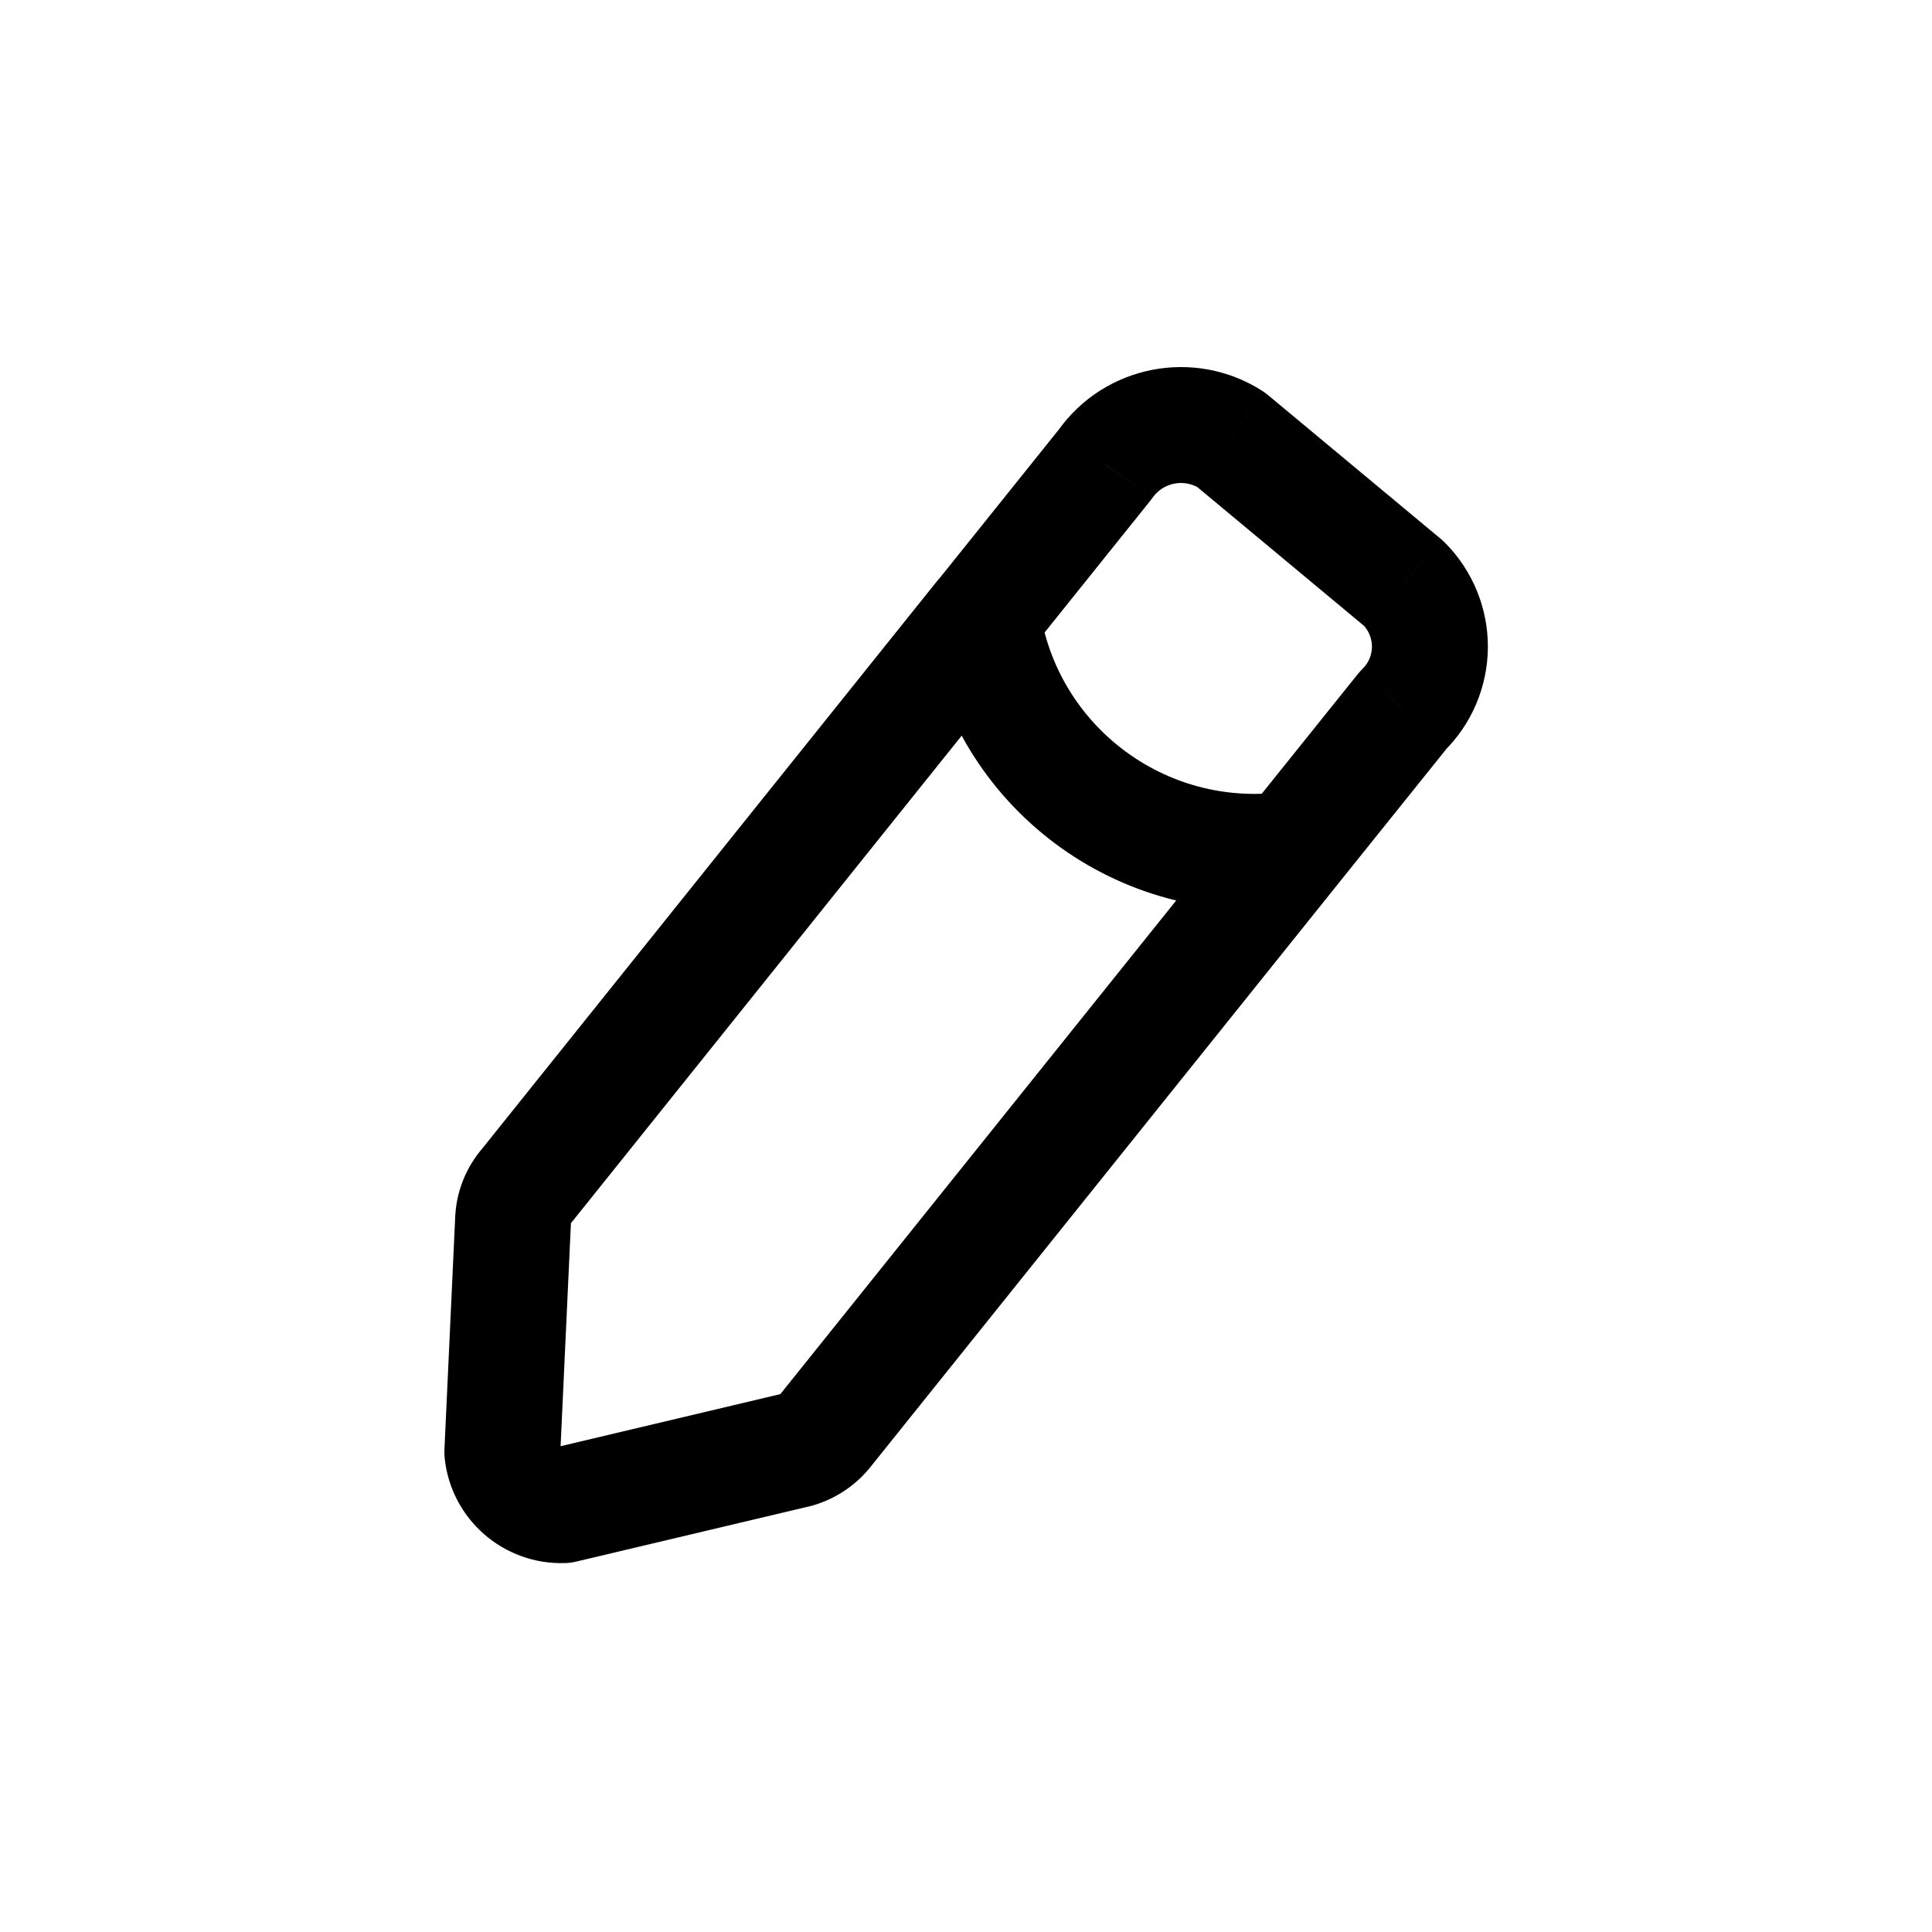
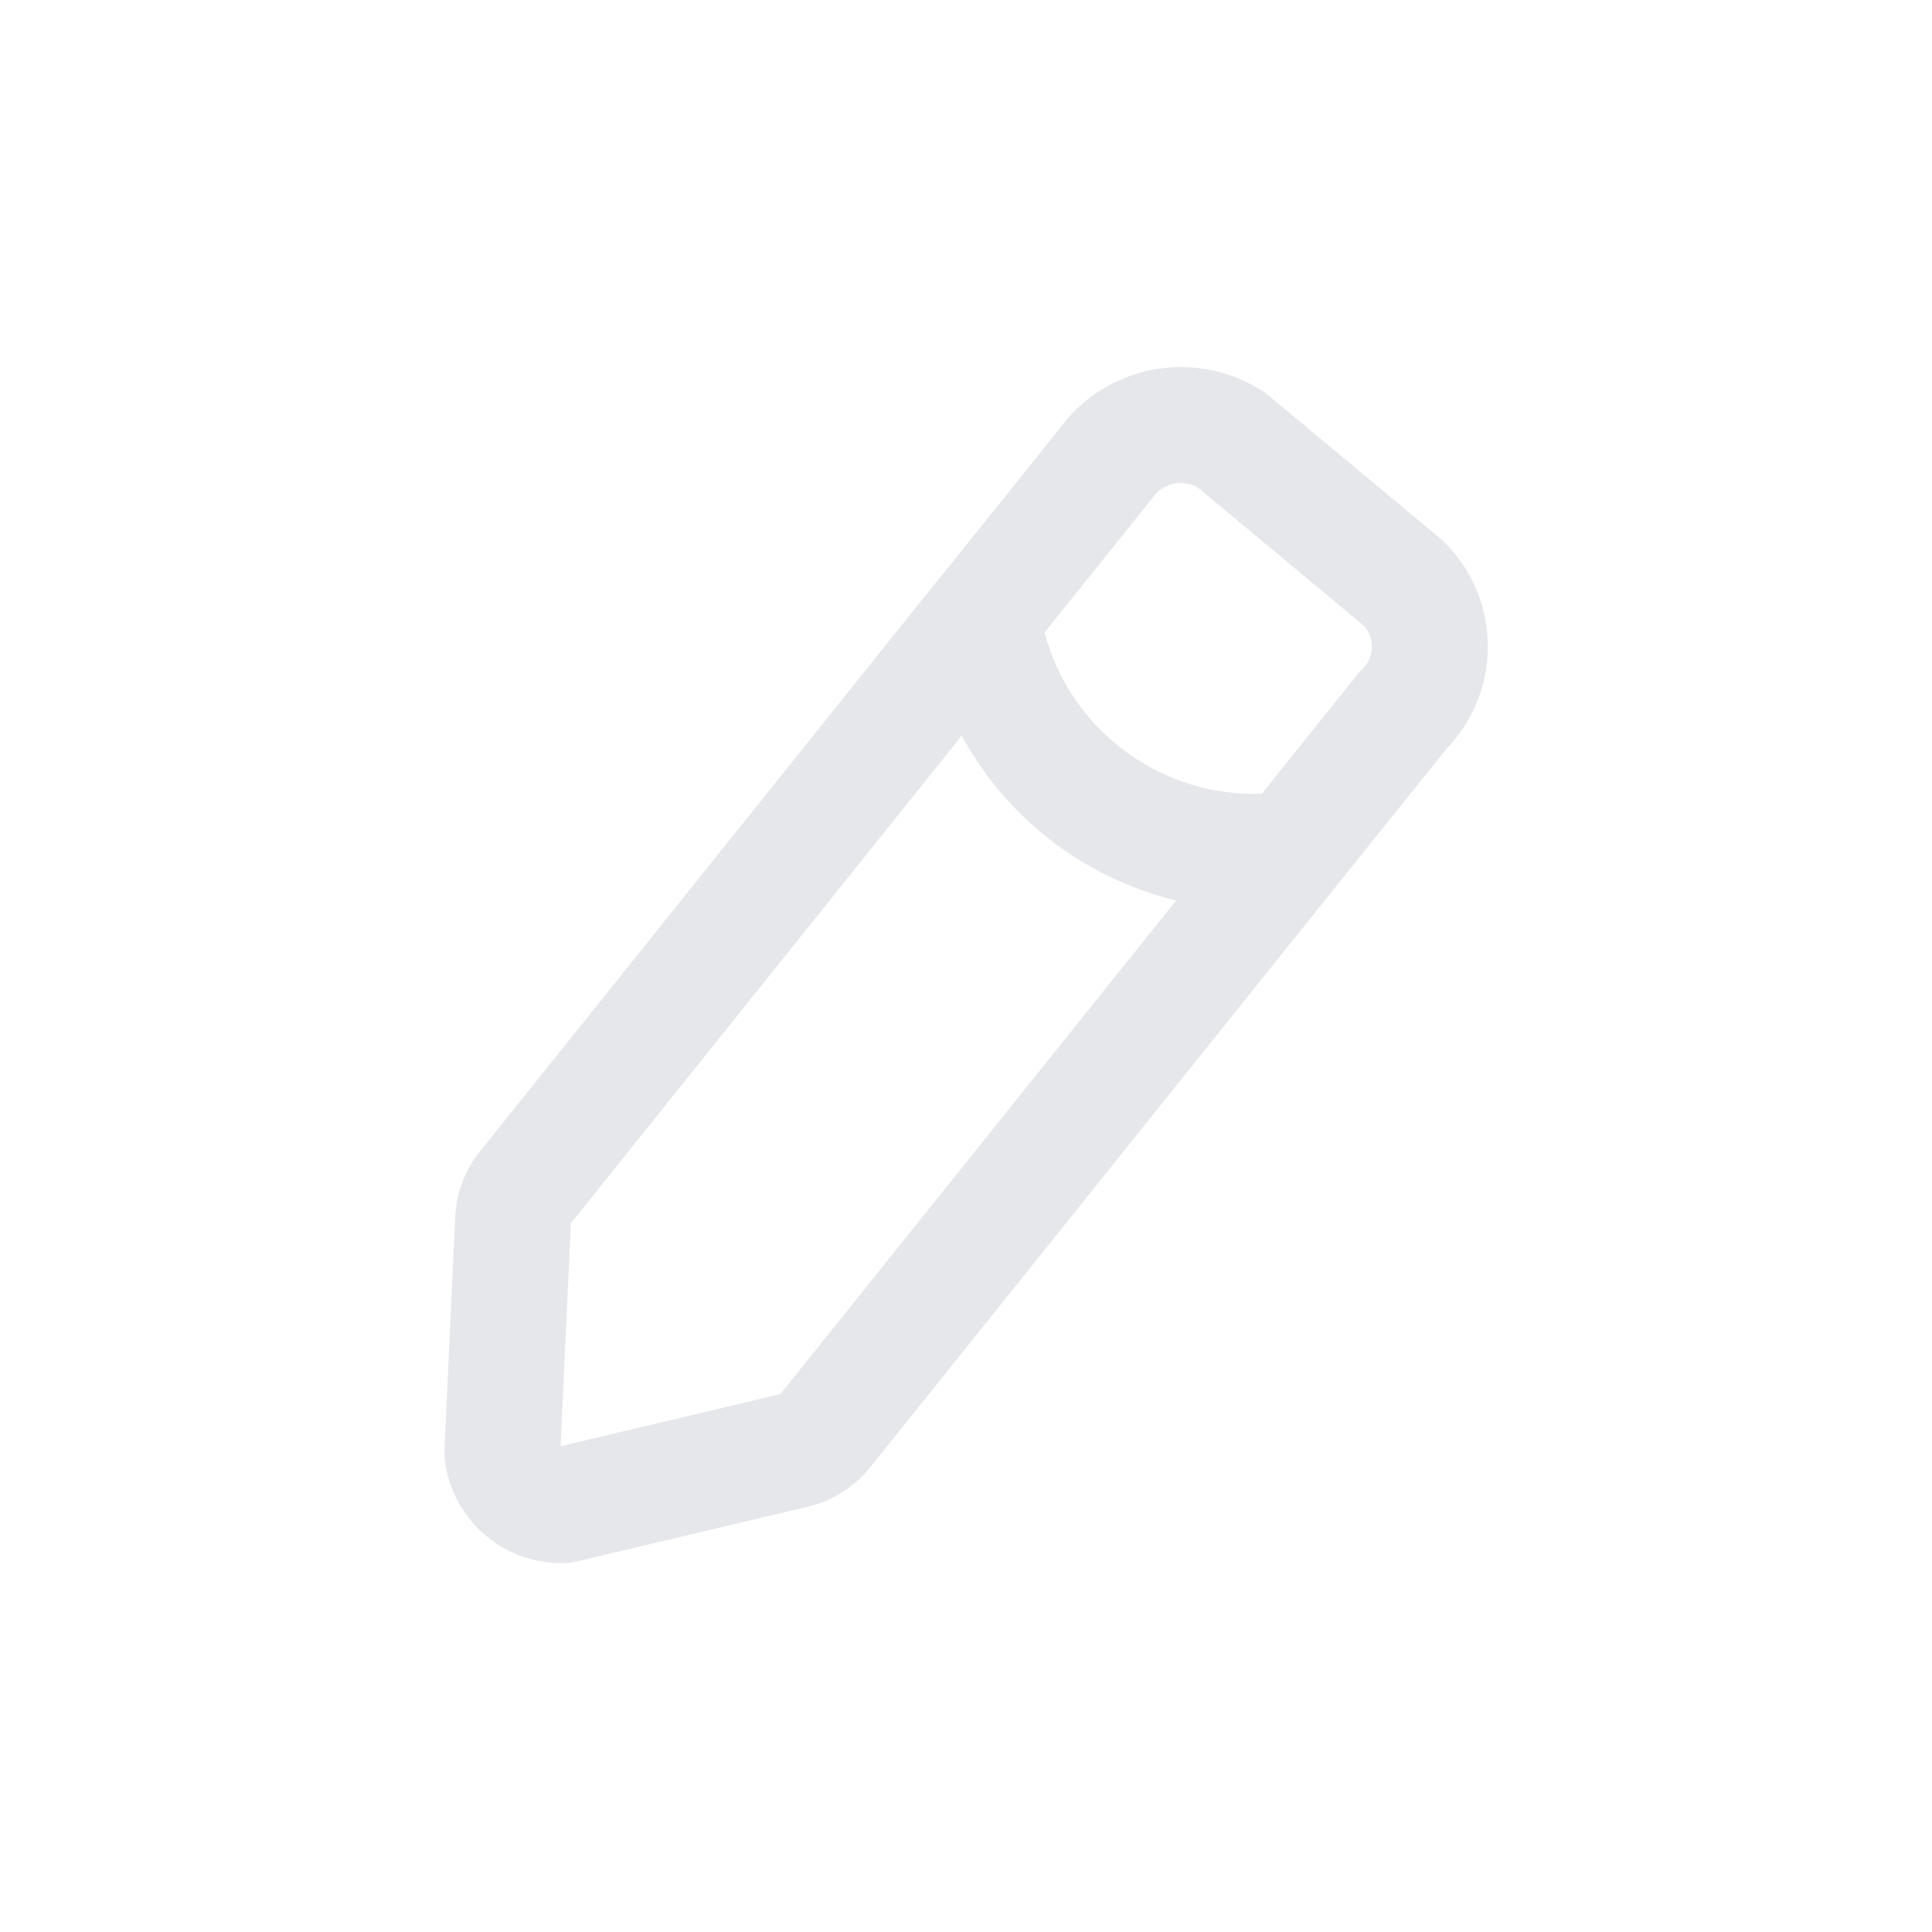
<svg xmlns="http://www.w3.org/2000/svg" width="800px" height="800px" viewBox="0 -0.5 25 25" fill="none">
-   <path d="M13.294 7.959C13.553 7.636 13.501 7.164 13.178 6.905C12.855 6.645 12.383 6.697 12.124 7.021L13.294 7.959ZM6.811 14.849L7.379 15.338C7.385 15.332 7.391 15.325 7.396 15.318L6.811 14.849ZM6.64 15.267L5.891 15.218L5.891 15.232L6.64 15.267ZM6.5 18.29L5.751 18.255C5.749 18.292 5.75 18.33 5.754 18.367L6.5 18.29ZM7.287 18.977L7.312 19.726C7.362 19.725 7.411 19.718 7.46 19.706L7.287 18.977ZM10.287 18.266L10.46 18.996L10.472 18.993L10.287 18.266ZM10.672 18.022L11.251 18.499L11.257 18.491L10.672 18.022ZM17.297 10.959C17.556 10.636 17.504 10.164 17.181 9.905C16.858 9.646 16.386 9.697 16.127 10.021L17.297 10.959ZM12.127 7.021C11.868 7.344 11.92 7.816 12.243 8.075C12.566 8.334 13.038 8.282 13.297 7.959L12.127 7.021ZM14.3 5.51L14.885 5.979C14.895 5.967 14.904 5.954 14.914 5.941L14.3 5.51ZM15.929 5.19L16.409 4.613C16.385 4.593 16.36 4.575 16.334 4.558L15.929 5.19ZM18.166 7.052L18.697 6.522C18.68 6.506 18.663 6.49 18.646 6.475L18.166 7.052ZM18.503 7.873L19.253 7.877V7.877L18.503 7.873ZM18.157 8.69L17.632 8.154C17.611 8.175 17.591 8.197 17.572 8.22L18.157 8.69ZM16.127 10.02C15.868 10.343 15.919 10.815 16.242 11.075C16.566 11.334 17.038 11.282 17.297 10.959L16.127 10.02ZM13.454 7.379C13.392 6.969 13.011 6.687 12.601 6.748C12.191 6.809 11.909 7.191 11.97 7.601L13.454 7.379ZM16.813 11.233C17.223 11.177 17.511 10.799 17.455 10.389C17.399 9.978 17.021 9.691 16.611 9.747L16.813 11.233ZM12.124 7.021L6.226 14.38L7.396 15.318L13.294 7.959L12.124 7.021ZM6.243 14.359C6.036 14.6 5.912 14.901 5.892 15.218L7.388 15.316C7.388 15.324 7.385 15.332 7.379 15.338L6.243 14.359ZM5.891 15.232L5.751 18.255L7.249 18.325L7.389 15.302L5.891 15.232ZM5.754 18.367C5.836 19.159 6.516 19.752 7.312 19.726L7.262 18.227C7.259 18.227 7.258 18.227 7.257 18.226C7.255 18.226 7.253 18.225 7.251 18.223C7.25 18.221 7.248 18.22 7.248 18.218C7.247 18.218 7.246 18.216 7.246 18.213L5.754 18.367ZM7.46 19.706L10.46 18.995L10.114 17.536L7.114 18.247L7.46 19.706ZM10.472 18.993C10.777 18.915 11.05 18.742 11.251 18.499L10.093 17.544C10.096 17.542 10.099 17.54 10.102 17.539L10.472 18.993ZM11.257 18.491L17.297 10.959L16.127 10.021L10.087 17.553L11.257 18.491ZM13.297 7.959L14.885 5.979L13.715 5.041L12.127 7.021L13.297 7.959ZM14.914 5.941C15.052 5.744 15.321 5.691 15.524 5.821L16.334 4.558C15.454 3.995 14.287 4.224 13.687 5.078L14.914 5.941ZM15.449 5.766L17.686 7.628L18.646 6.475L16.409 4.613L15.449 5.766ZM17.635 7.582C17.711 7.658 17.753 7.761 17.753 7.869L19.253 7.877C19.256 7.369 19.055 6.881 18.697 6.522L17.635 7.582ZM17.753 7.869C17.752 7.976 17.709 8.079 17.632 8.154L18.682 9.225C19.045 8.87 19.25 8.384 19.253 7.877L17.753 7.869ZM17.572 8.22L16.127 10.02L17.297 10.959L18.742 9.159L17.572 8.22ZM11.97 7.601C12.32 9.932 14.477 11.55 16.813 11.233L16.611 9.747C15.088 9.954 13.681 8.899 13.454 7.379L11.97 7.601Z" fill="#000000" />
+   <path d="M13.294 7.959C13.553 7.636 13.501 7.164 13.178 6.905C12.855 6.645 12.383 6.697 12.124 7.021L13.294 7.959ZM6.811 14.849L7.379 15.338C7.385 15.332 7.391 15.325 7.396 15.318L6.811 14.849ZM6.64 15.267L5.891 15.218L5.891 15.232L6.64 15.267ZM6.5 18.29L5.751 18.255C5.749 18.292 5.75 18.33 5.754 18.367L6.5 18.29ZM7.287 18.977L7.312 19.726C7.362 19.725 7.411 19.718 7.46 19.706L7.287 18.977ZM10.287 18.266L10.46 18.996L10.472 18.993L10.287 18.266ZM10.672 18.022L11.251 18.499L11.257 18.491L10.672 18.022ZM17.297 10.959C17.556 10.636 17.504 10.164 17.181 9.905C16.858 9.646 16.386 9.697 16.127 10.021L17.297 10.959ZM12.127 7.021C11.868 7.344 11.92 7.816 12.243 8.075C12.566 8.334 13.038 8.282 13.297 7.959L12.127 7.021ZM14.3 5.51L14.885 5.979C14.895 5.967 14.904 5.954 14.914 5.941L14.3 5.51ZM15.929 5.19L16.409 4.613C16.385 4.593 16.36 4.575 16.334 4.558L15.929 5.19ZM18.166 7.052L18.697 6.522C18.68 6.506 18.663 6.49 18.646 6.475L18.166 7.052ZM18.503 7.873L19.253 7.877V7.877L18.503 7.873ZM18.157 8.69L17.632 8.154C17.611 8.175 17.591 8.197 17.572 8.22L18.157 8.69ZM16.127 10.02C15.868 10.343 15.919 10.815 16.242 11.075C16.566 11.334 17.038 11.282 17.297 10.959L16.127 10.02ZM13.454 7.379C13.392 6.969 13.011 6.687 12.601 6.748C12.191 6.809 11.909 7.191 11.97 7.601L13.454 7.379ZM16.813 11.233C17.223 11.177 17.511 10.799 17.455 10.389C17.399 9.978 17.021 9.691 16.611 9.747L16.813 11.233ZM12.124 7.021L6.226 14.38L7.396 15.318L13.294 7.959L12.124 7.021ZM6.243 14.359C6.036 14.6 5.912 14.901 5.892 15.218L7.388 15.316C7.388 15.324 7.385 15.332 7.379 15.338L6.243 14.359ZM5.891 15.232L5.751 18.255L7.249 18.325L7.389 15.302L5.891 15.232ZM5.754 18.367C5.836 19.159 6.516 19.752 7.312 19.726L7.262 18.227C7.259 18.227 7.258 18.227 7.257 18.226C7.255 18.226 7.253 18.225 7.251 18.223C7.25 18.221 7.248 18.22 7.248 18.218C7.247 18.218 7.246 18.216 7.246 18.213L5.754 18.367ZM7.46 19.706L10.46 18.995L10.114 17.536L7.114 18.247L7.46 19.706ZM10.472 18.993C10.777 18.915 11.05 18.742 11.251 18.499L10.093 17.544C10.096 17.542 10.099 17.54 10.102 17.539L10.472 18.993ZM11.257 18.491L17.297 10.959L16.127 10.021L10.087 17.553L11.257 18.491ZM13.297 7.959L14.885 5.979L13.715 5.041L12.127 7.021L13.297 7.959ZM14.914 5.941C15.052 5.744 15.321 5.691 15.524 5.821L16.334 4.558C15.454 3.995 14.287 4.224 13.687 5.078L14.914 5.941ZM15.449 5.766L17.686 7.628L18.646 6.475L16.409 4.613L15.449 5.766ZM17.635 7.582C17.711 7.658 17.753 7.761 17.753 7.869L19.253 7.877C19.256 7.369 19.055 6.881 18.697 6.522L17.635 7.582ZM17.753 7.869C17.752 7.976 17.709 8.079 17.632 8.154L18.682 9.225C19.045 8.87 19.25 8.384 19.253 7.877L17.753 7.869ZM17.572 8.22L16.127 10.02L17.297 10.959L18.742 9.159L17.572 8.22ZM11.97 7.601C12.32 9.932 14.477 11.55 16.813 11.233L16.611 9.747C15.088 9.954 13.681 8.899 13.454 7.379L11.97 7.601Z" fill="#E5E7EB" />
</svg>
